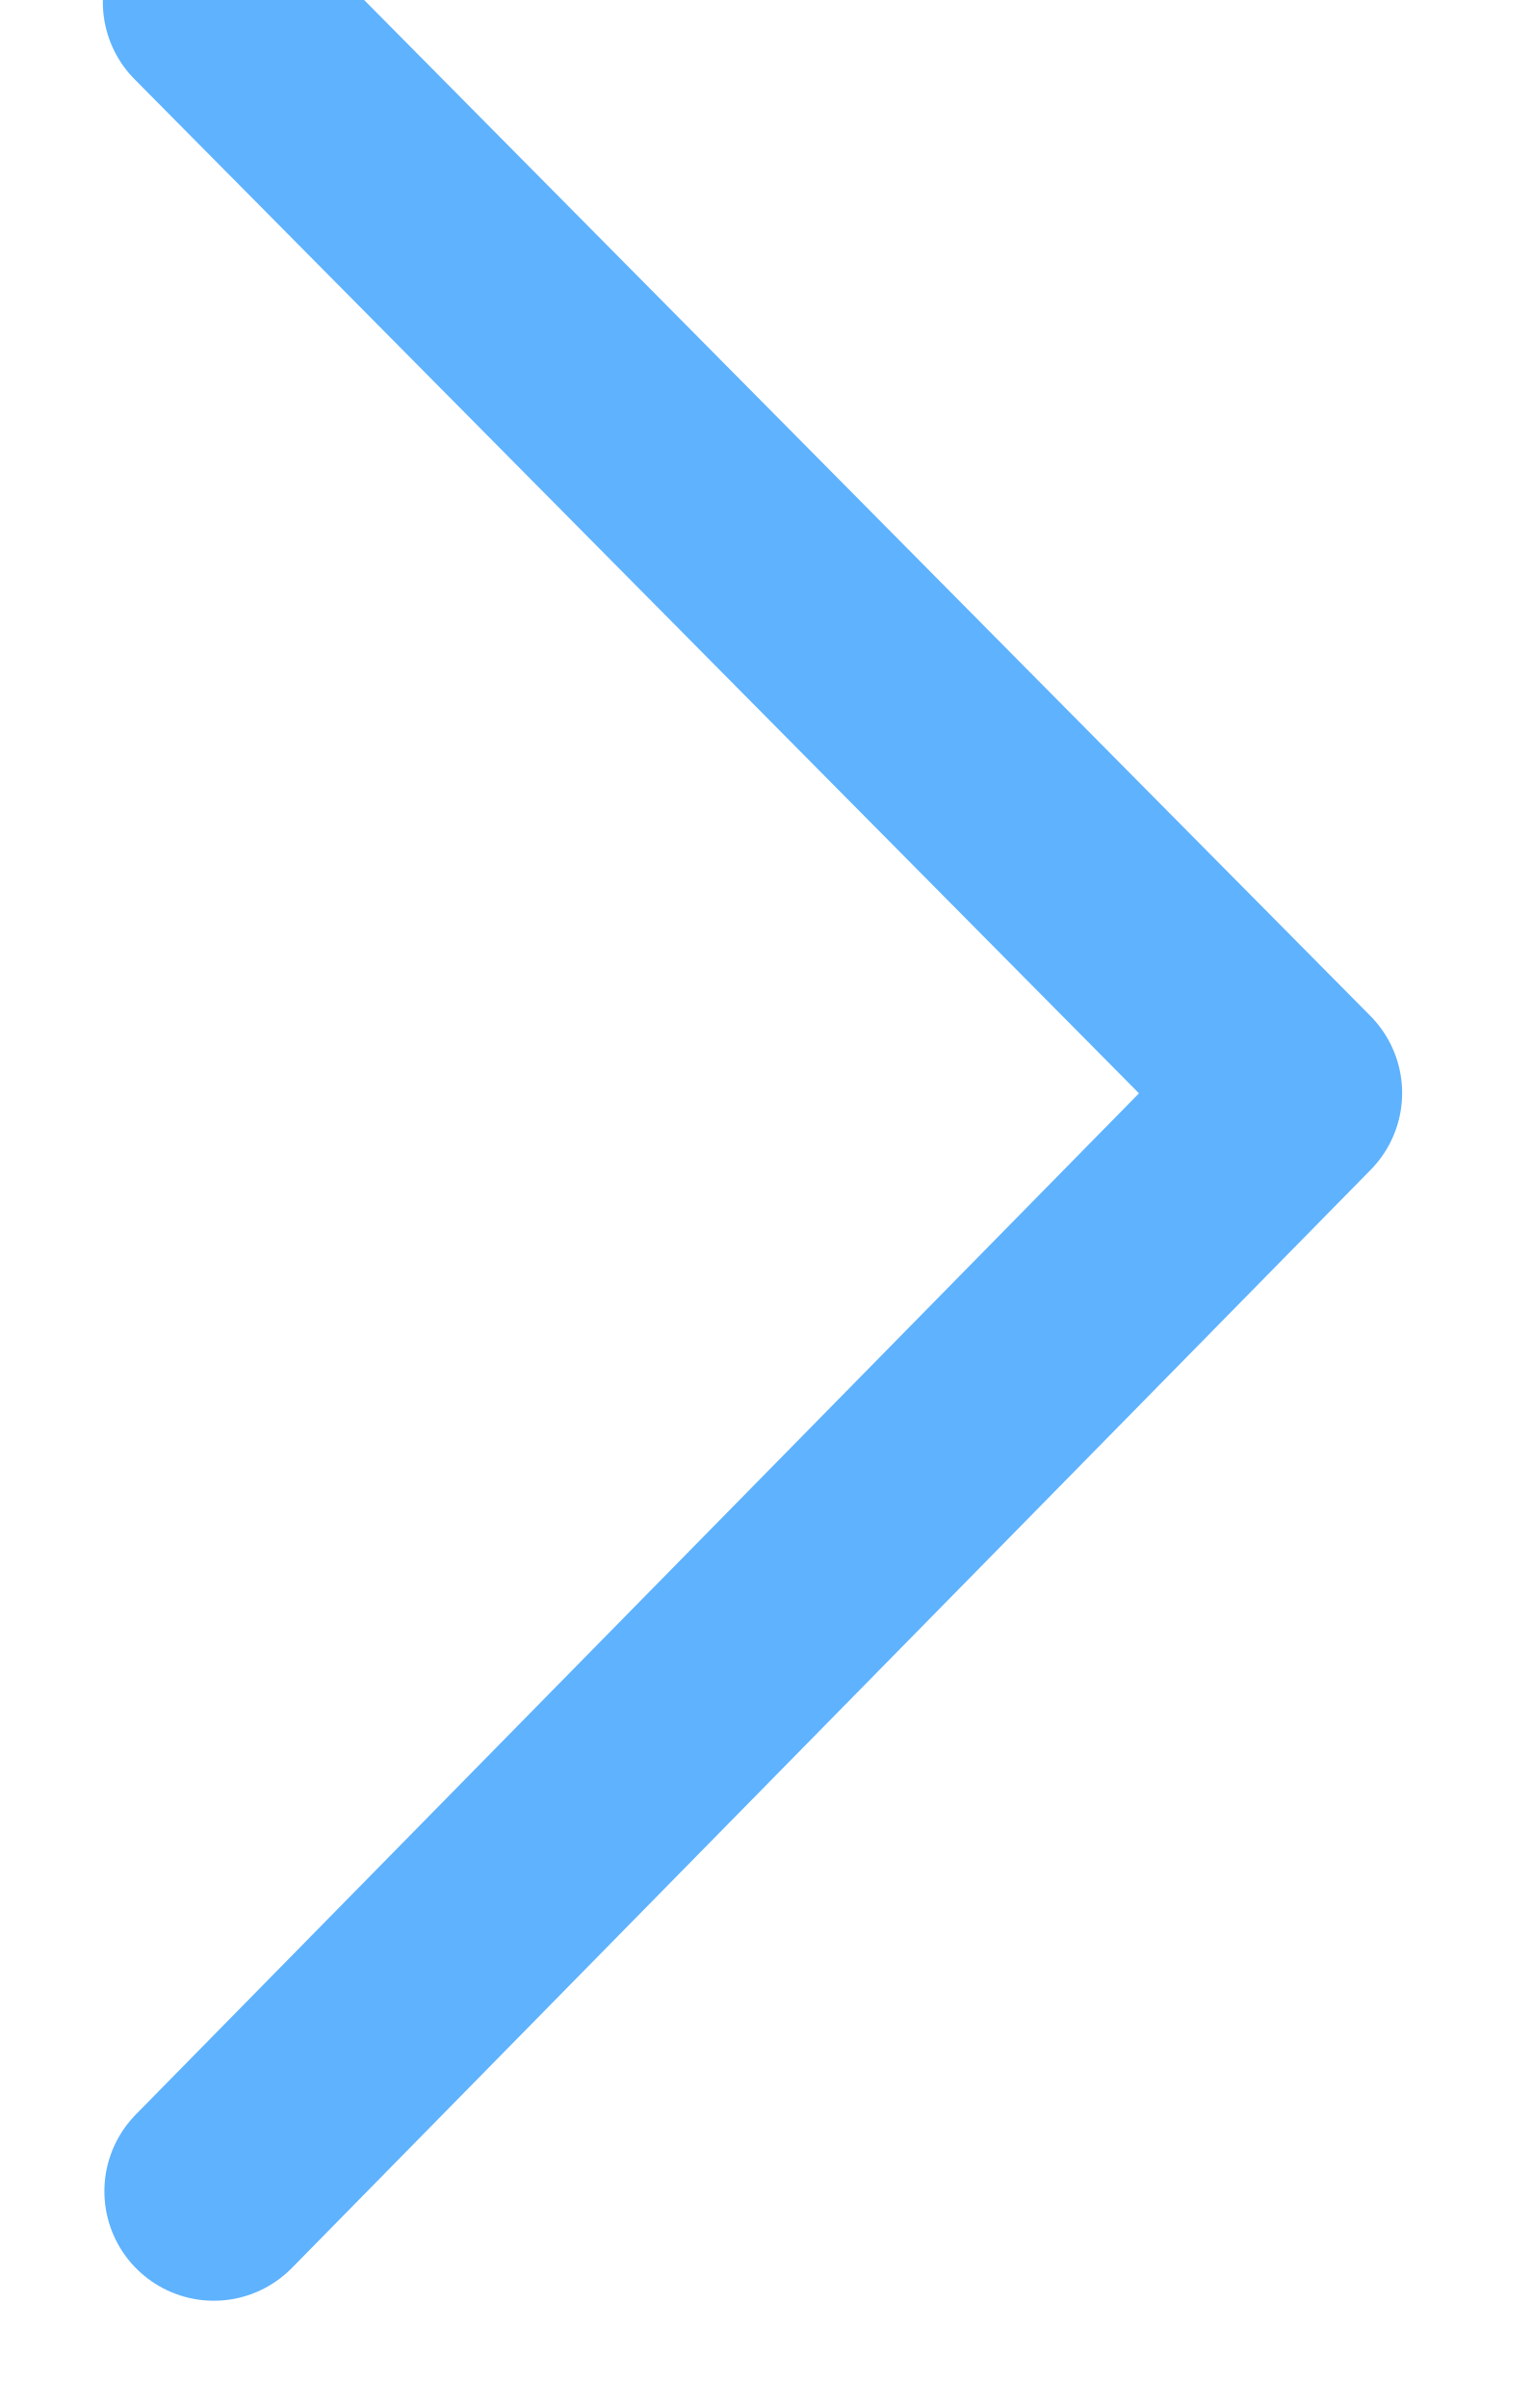
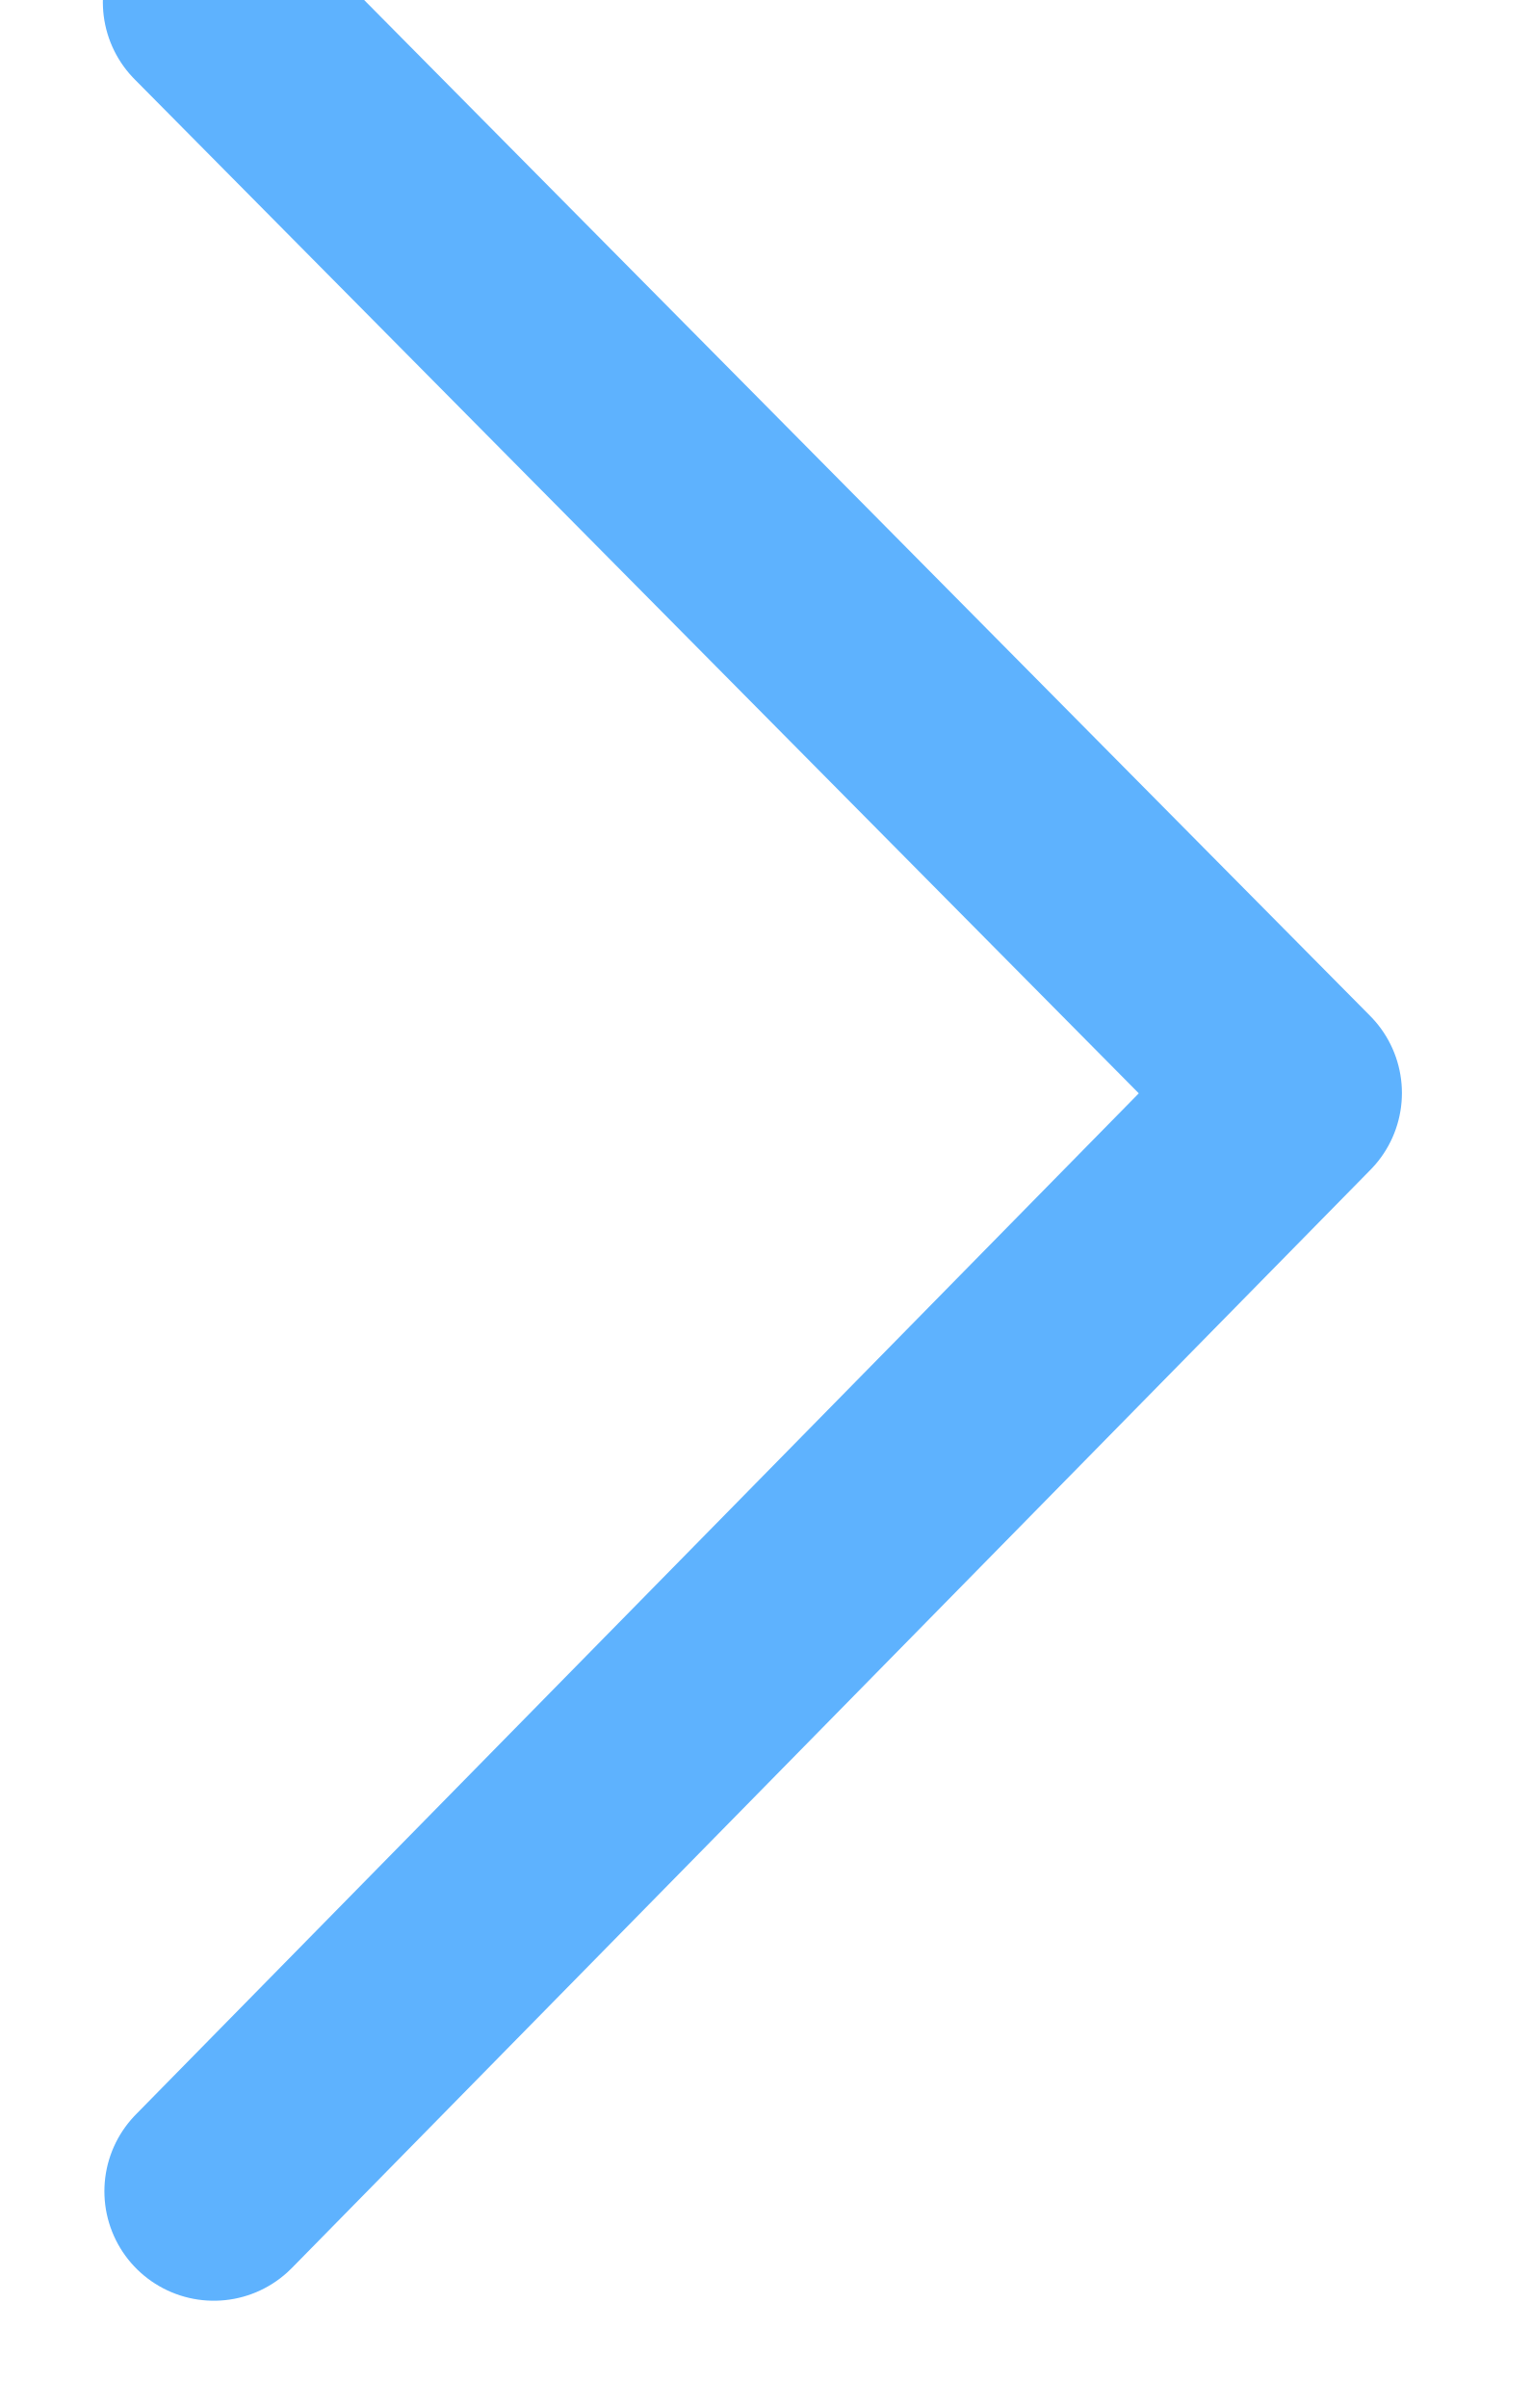
- <svg xmlns="http://www.w3.org/2000/svg" width="7px" height="11px" viewBox="0 0 7 11" version="1.1">
-   <defs />
-   <g id="Welcome" stroke="none" stroke-width="1" fill="none" fill-rule="evenodd" stroke-linecap="round" stroke-dasharray="20" stroke-linejoin="round">
-     <g id="Desktop-061217" transform="translate(-245, -2754)" stroke="#5EB2FE">
-       <g id="Catagory" transform="translate(0, 2629)">
-         <g id="01" transform="translate(167, 120)">
-           <g id="Title-Copy-3">
-             <g id="HYPERLINK-Dark-BG" transform="translate(78, 5)">
-               <g id="HYPERLINK" transform="translate(0.469971, 0)">
-                 <polyline id="Path-3" points="0.5 0.01 5.437 4.993 0.507 10.01" />
-               </g>
-             </g>
-           </g>
-         </g>
-       </g>
-     </g>
-   </g>
+ <svg xmlns="http://www.w3.org/2000/svg" width="7" height="11">
+   <path d="M.97.01l4.936 4.983L.977 10.01" stroke="#5EB2FE" fill="none" fill-rule="evenodd" stroke-linecap="round" stroke-dasharray="20" stroke-linejoin="round" />
</svg>
